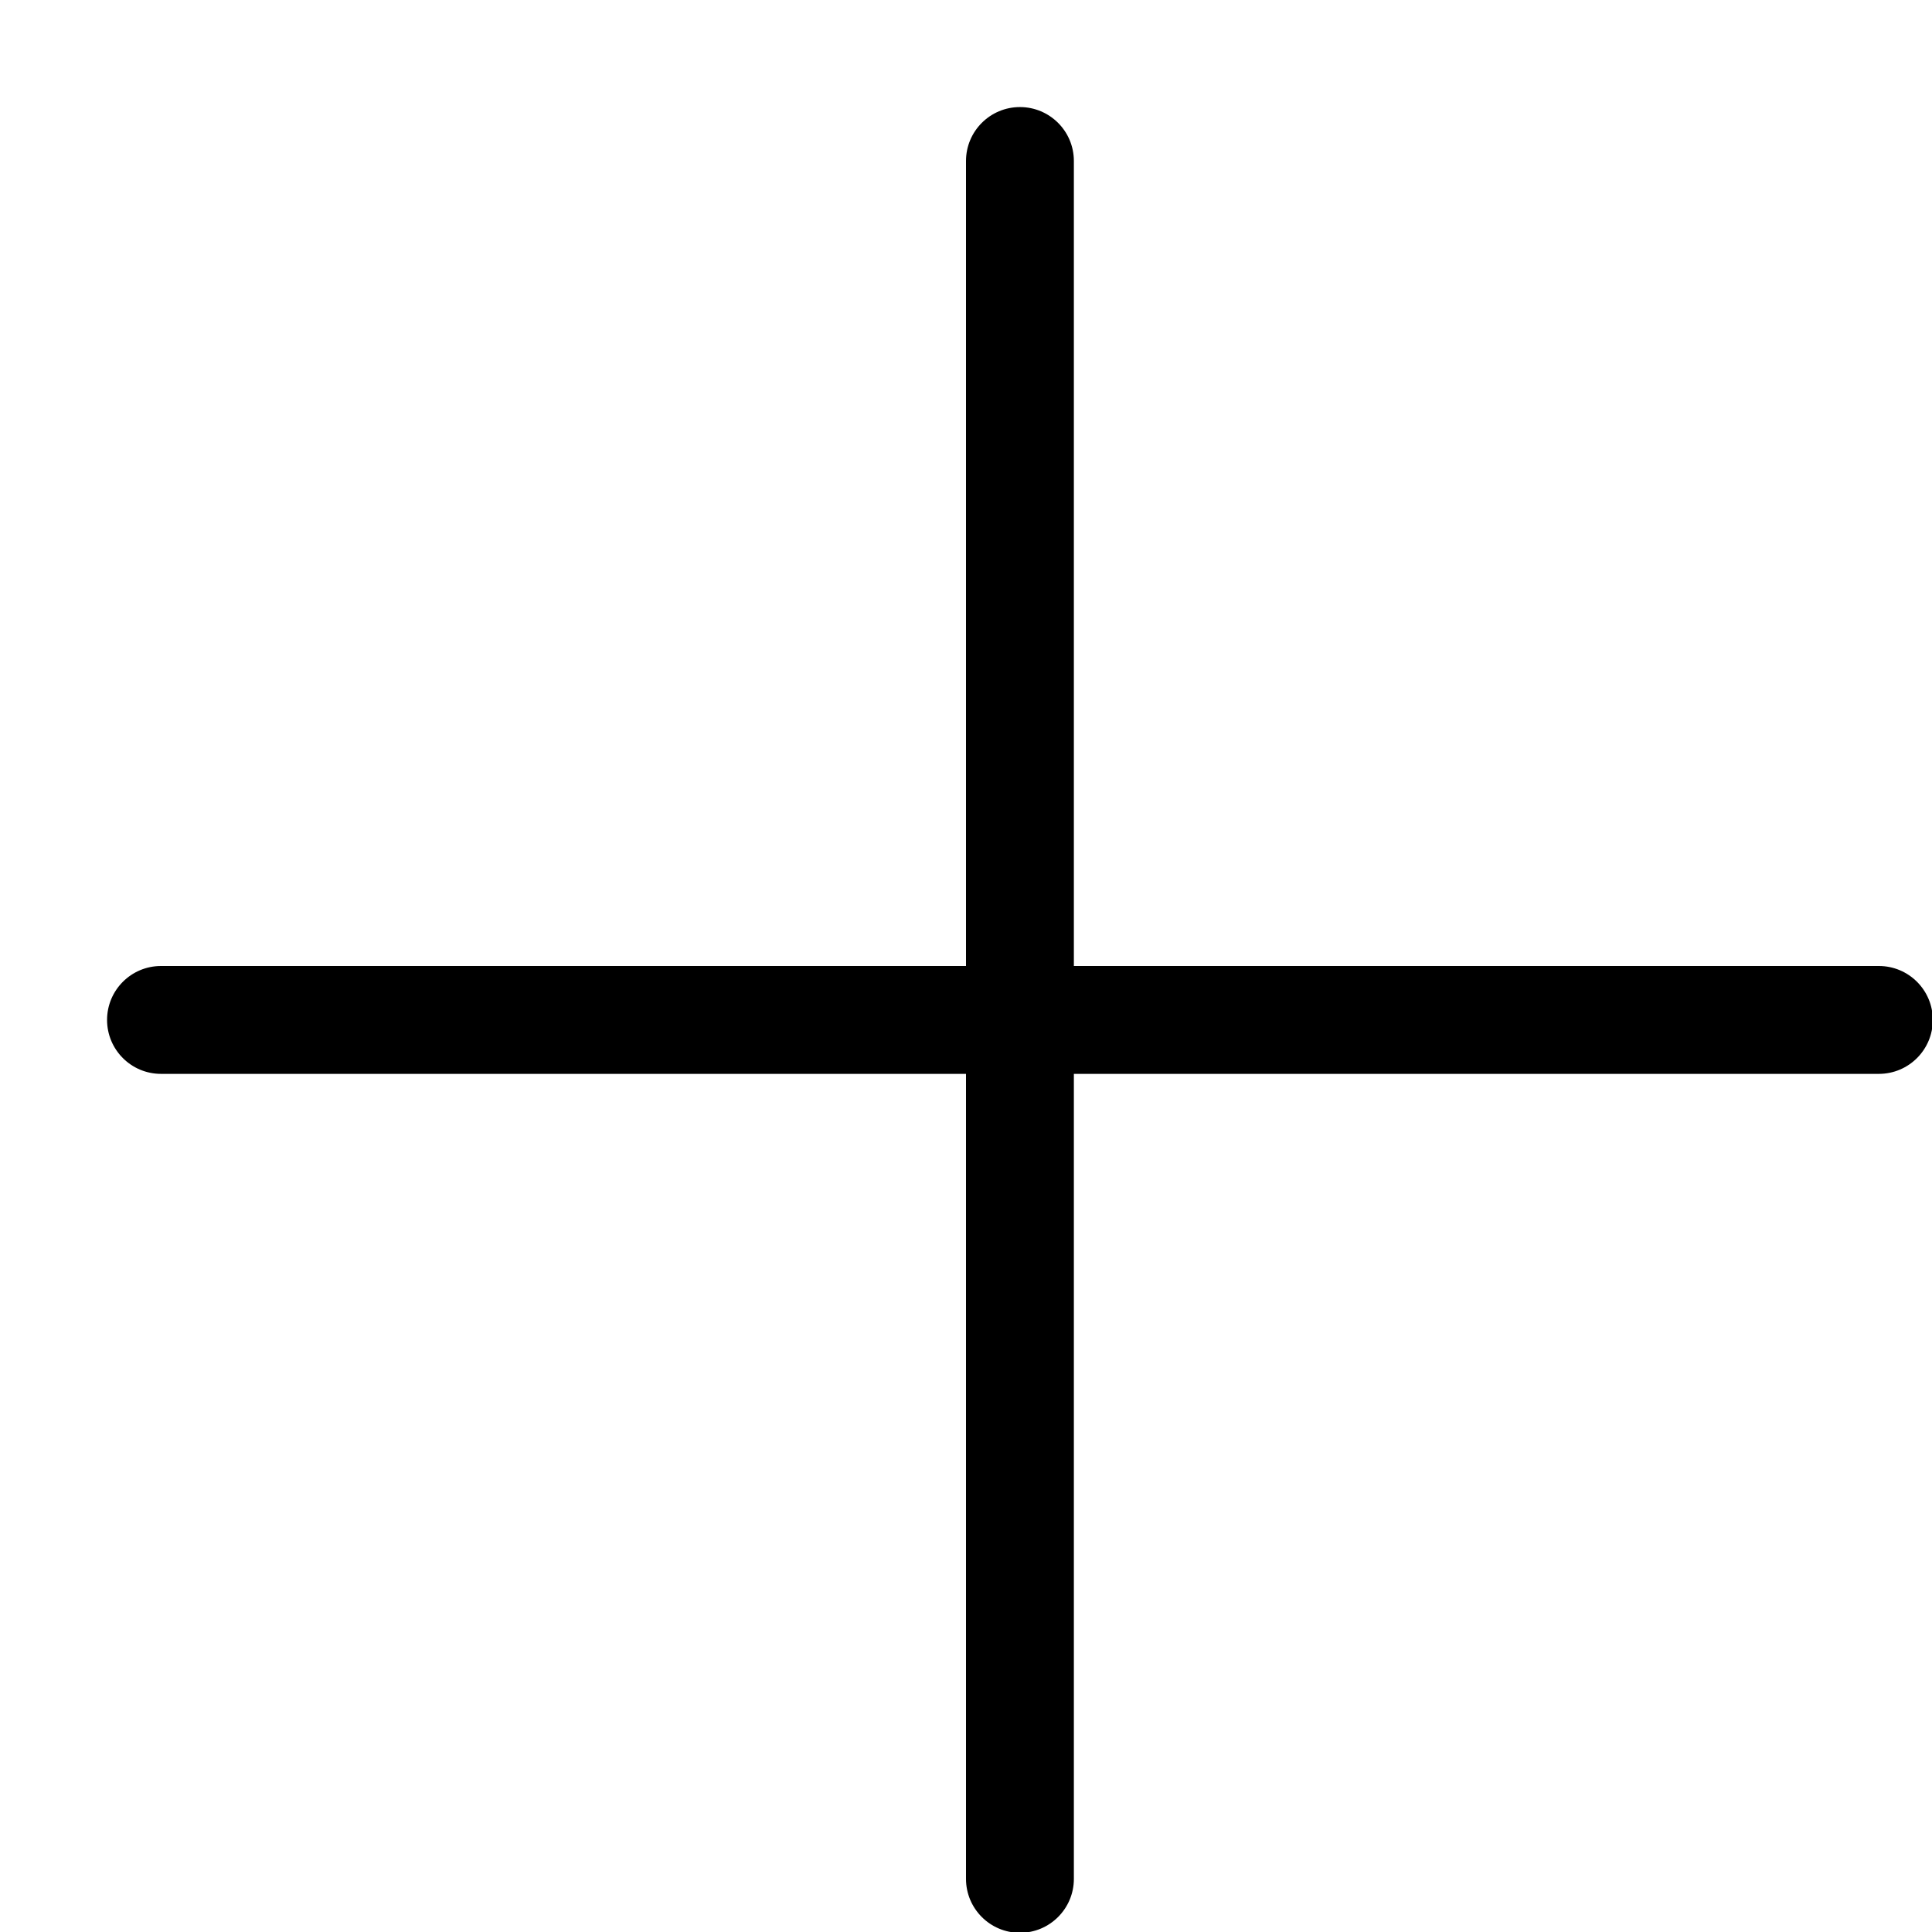
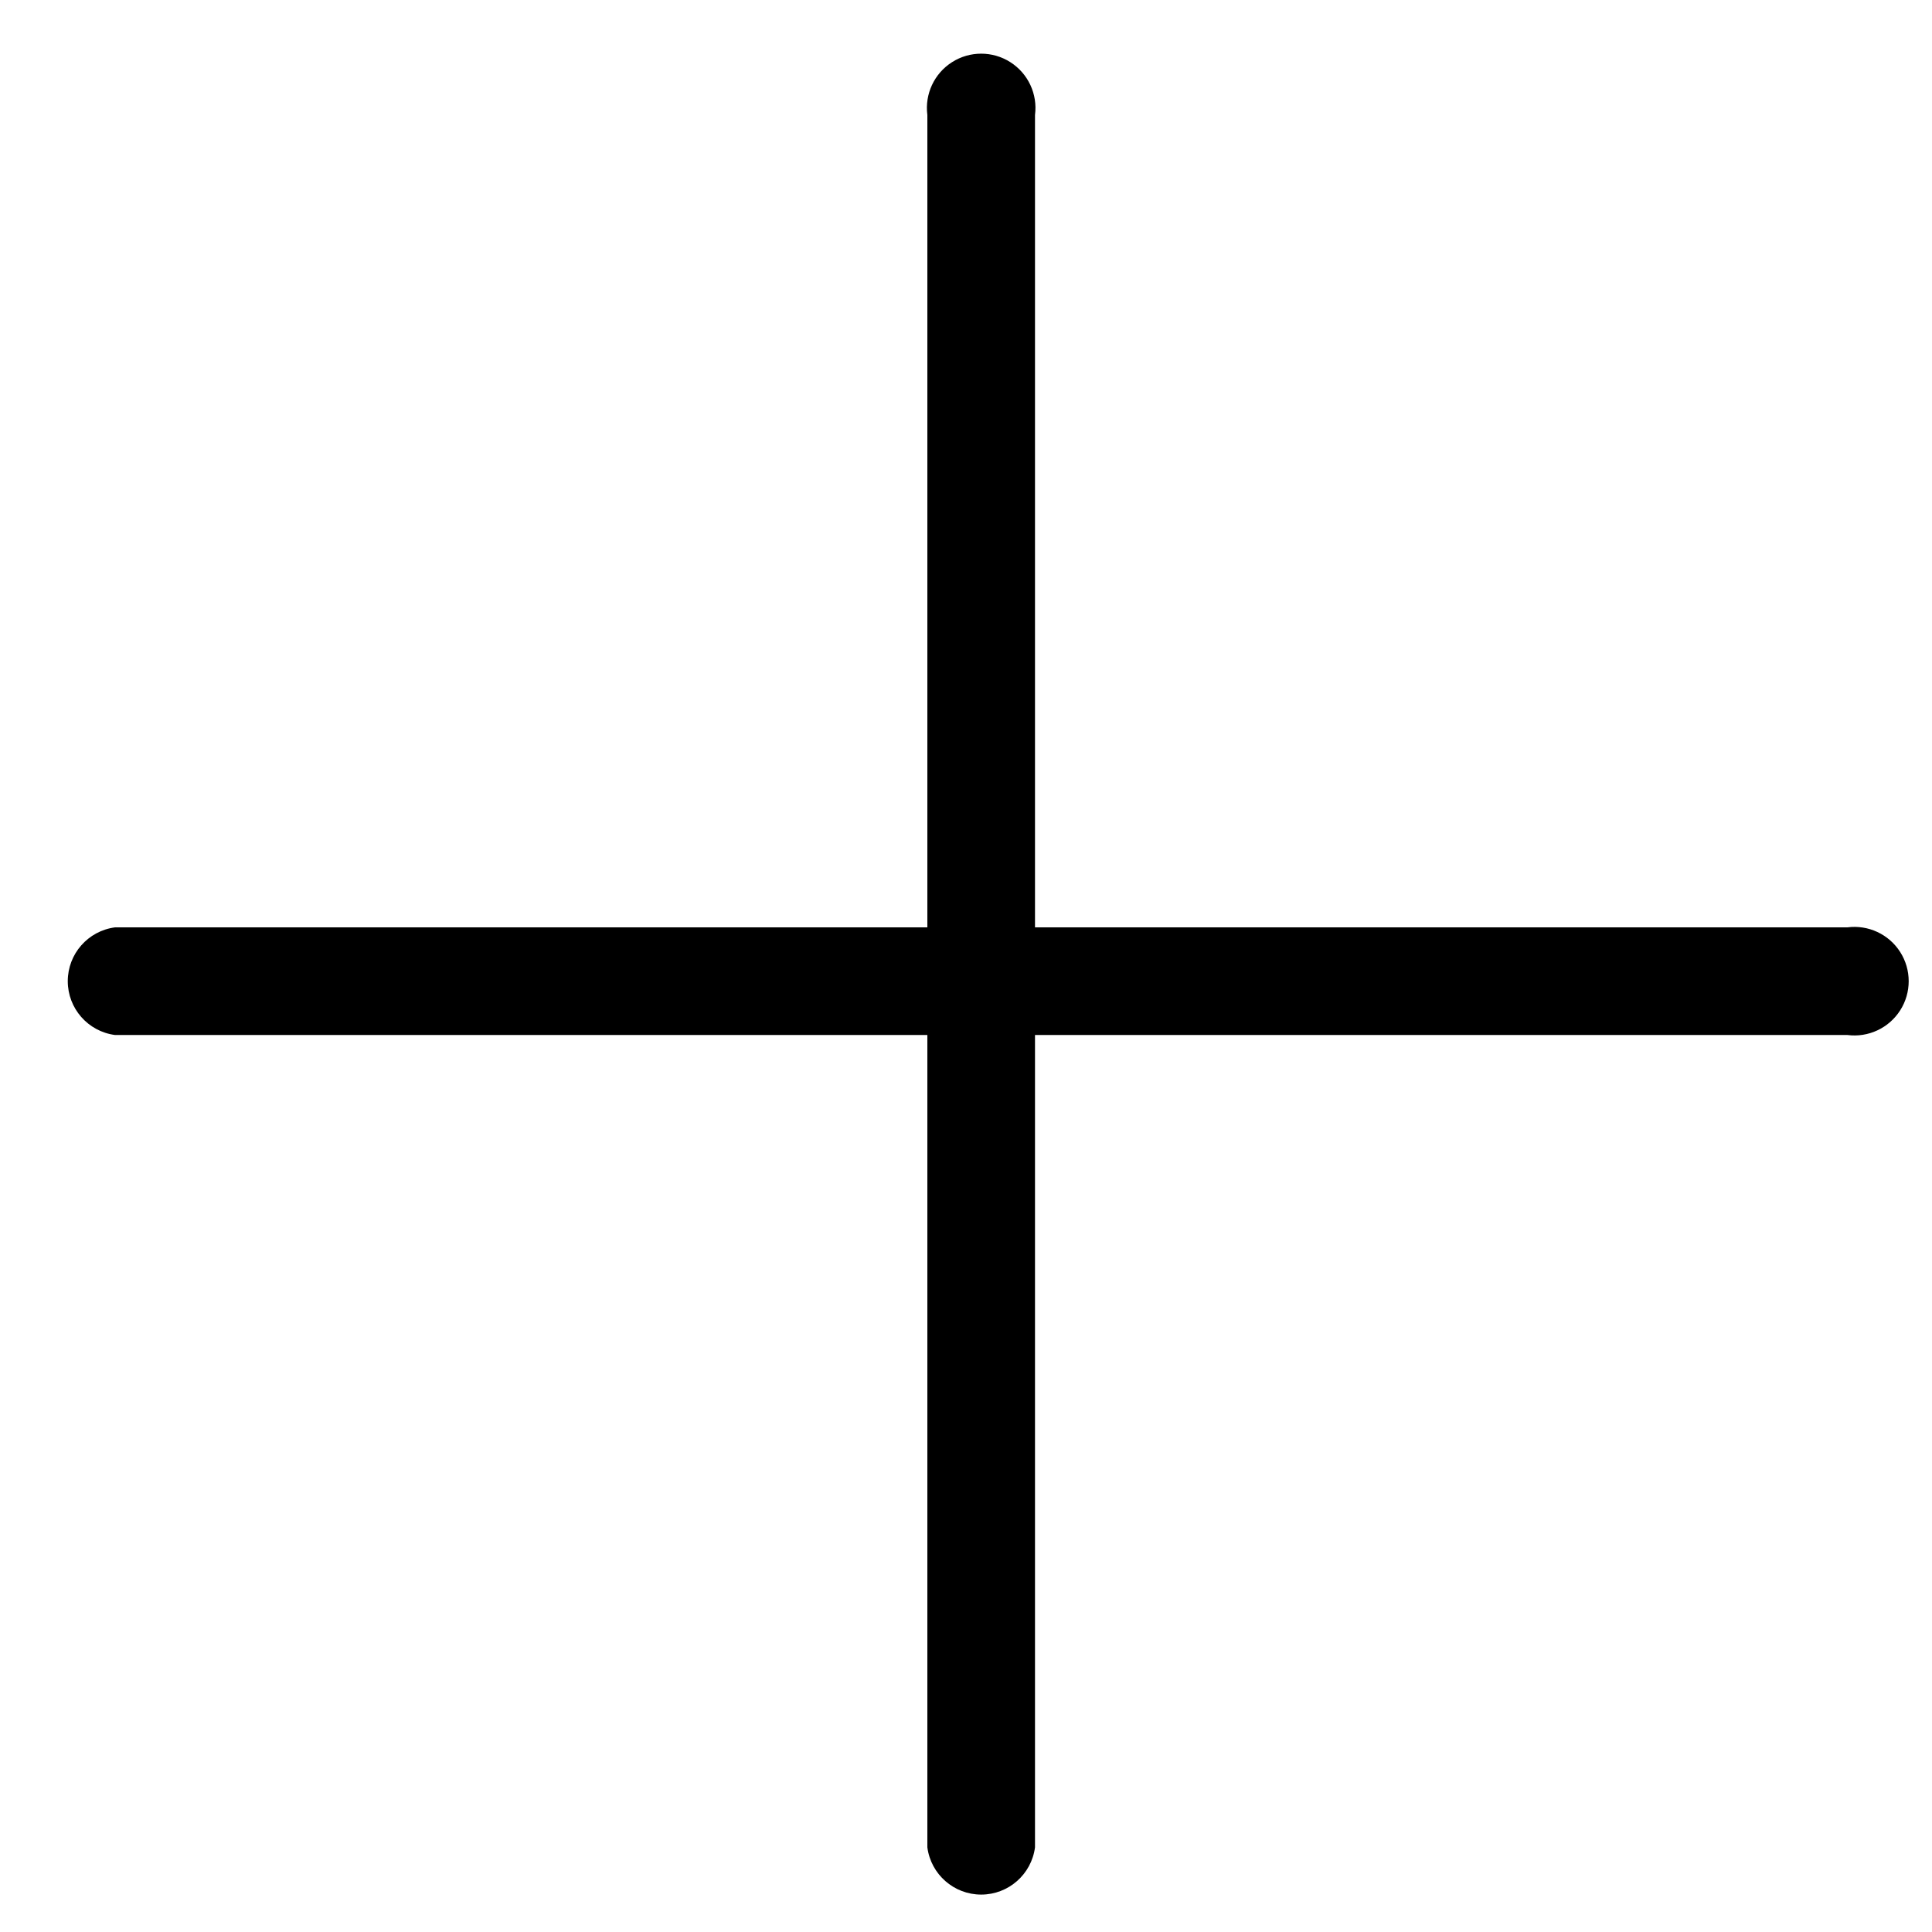
- <svg xmlns="http://www.w3.org/2000/svg" width="12" height="12" viewBox="0 0 12 12">
-   <path d="M6.67 6h5a.33.33 0 0 1 0 .67h-5v5a.33.33 0 0 1-.67 0v-5H1A.33.33 0 0 1 1 6h5V1a.33.33 0 1 1 .67 0v5z" fill="#000" fill-rule="nonzero" />
+ <svg xmlns="http://www.w3.org/2000/svg" width="21" height="21" viewBox="0 0 21 21">
+   <path d="M11.25 10.08h8.83a.59.59 0 1 1 0 1.17h-8.83v8.83a.59.59 0 0 1-1.17 0v-8.83H1.25a.59.59 0 0 1 0-1.17h8.83V1.25a.59.59 0 1 1 1.17 0v8.83z" fill="#000" fill-rule="nonzero" />
</svg>
